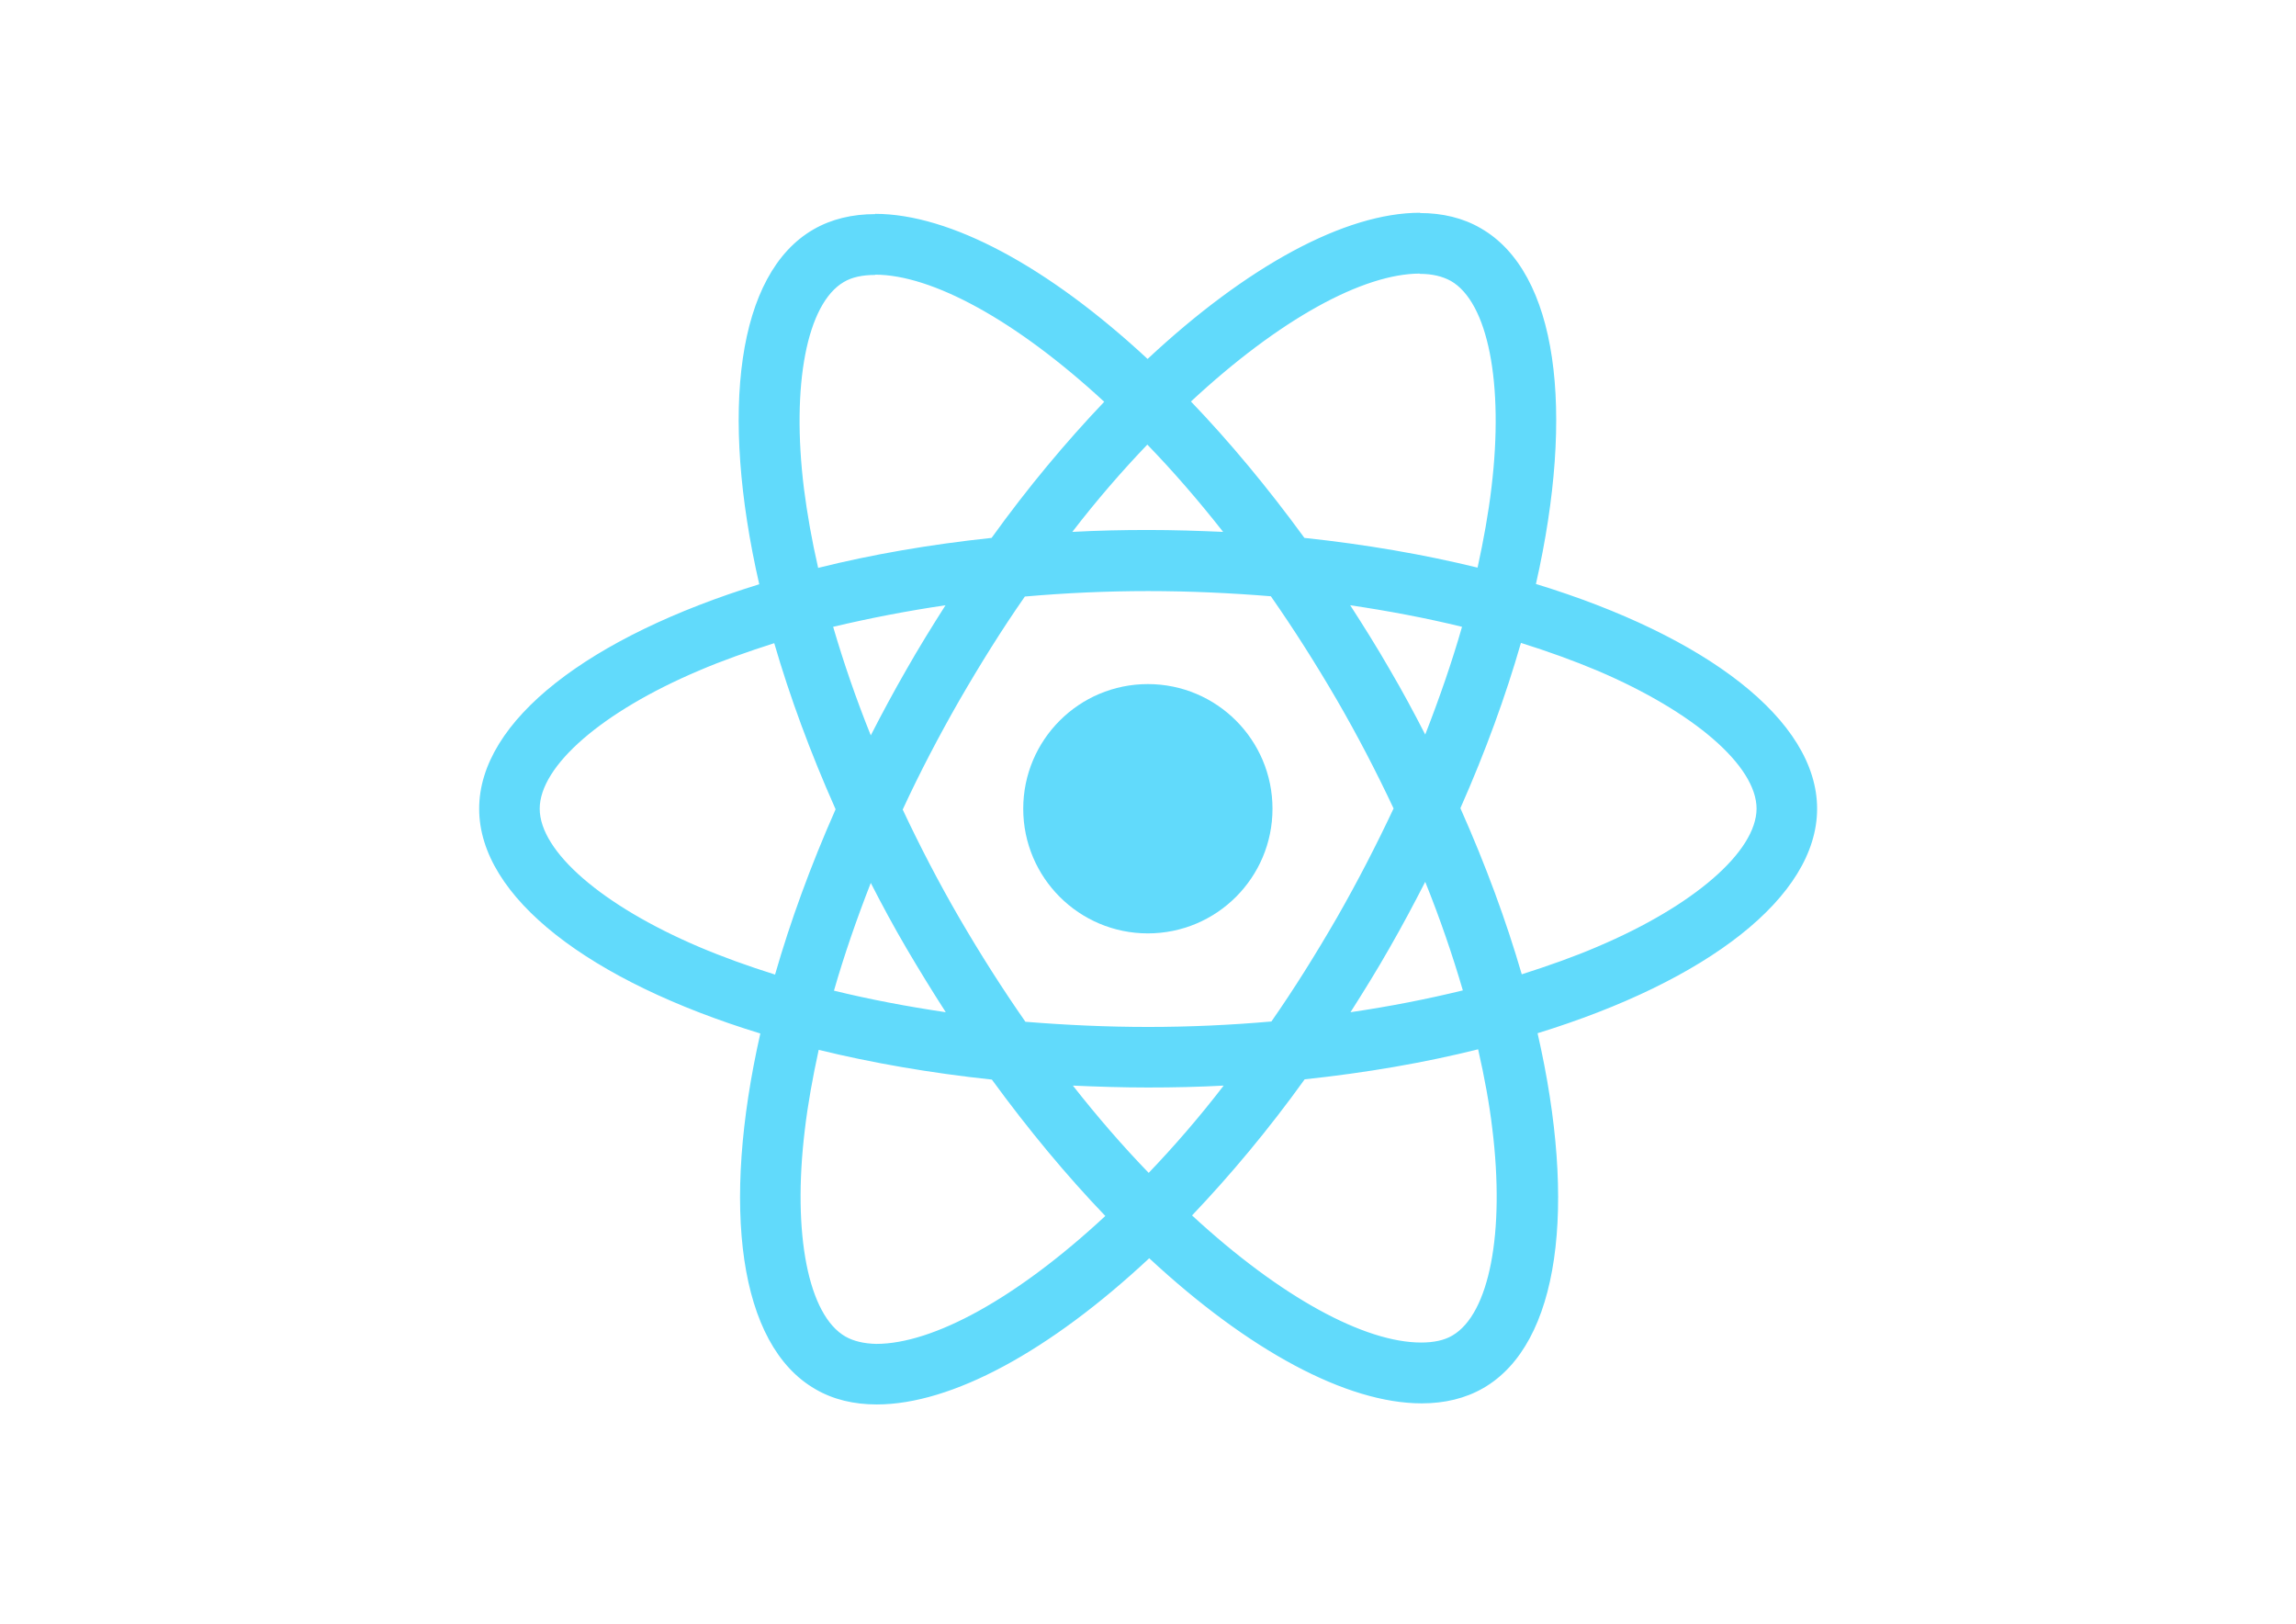
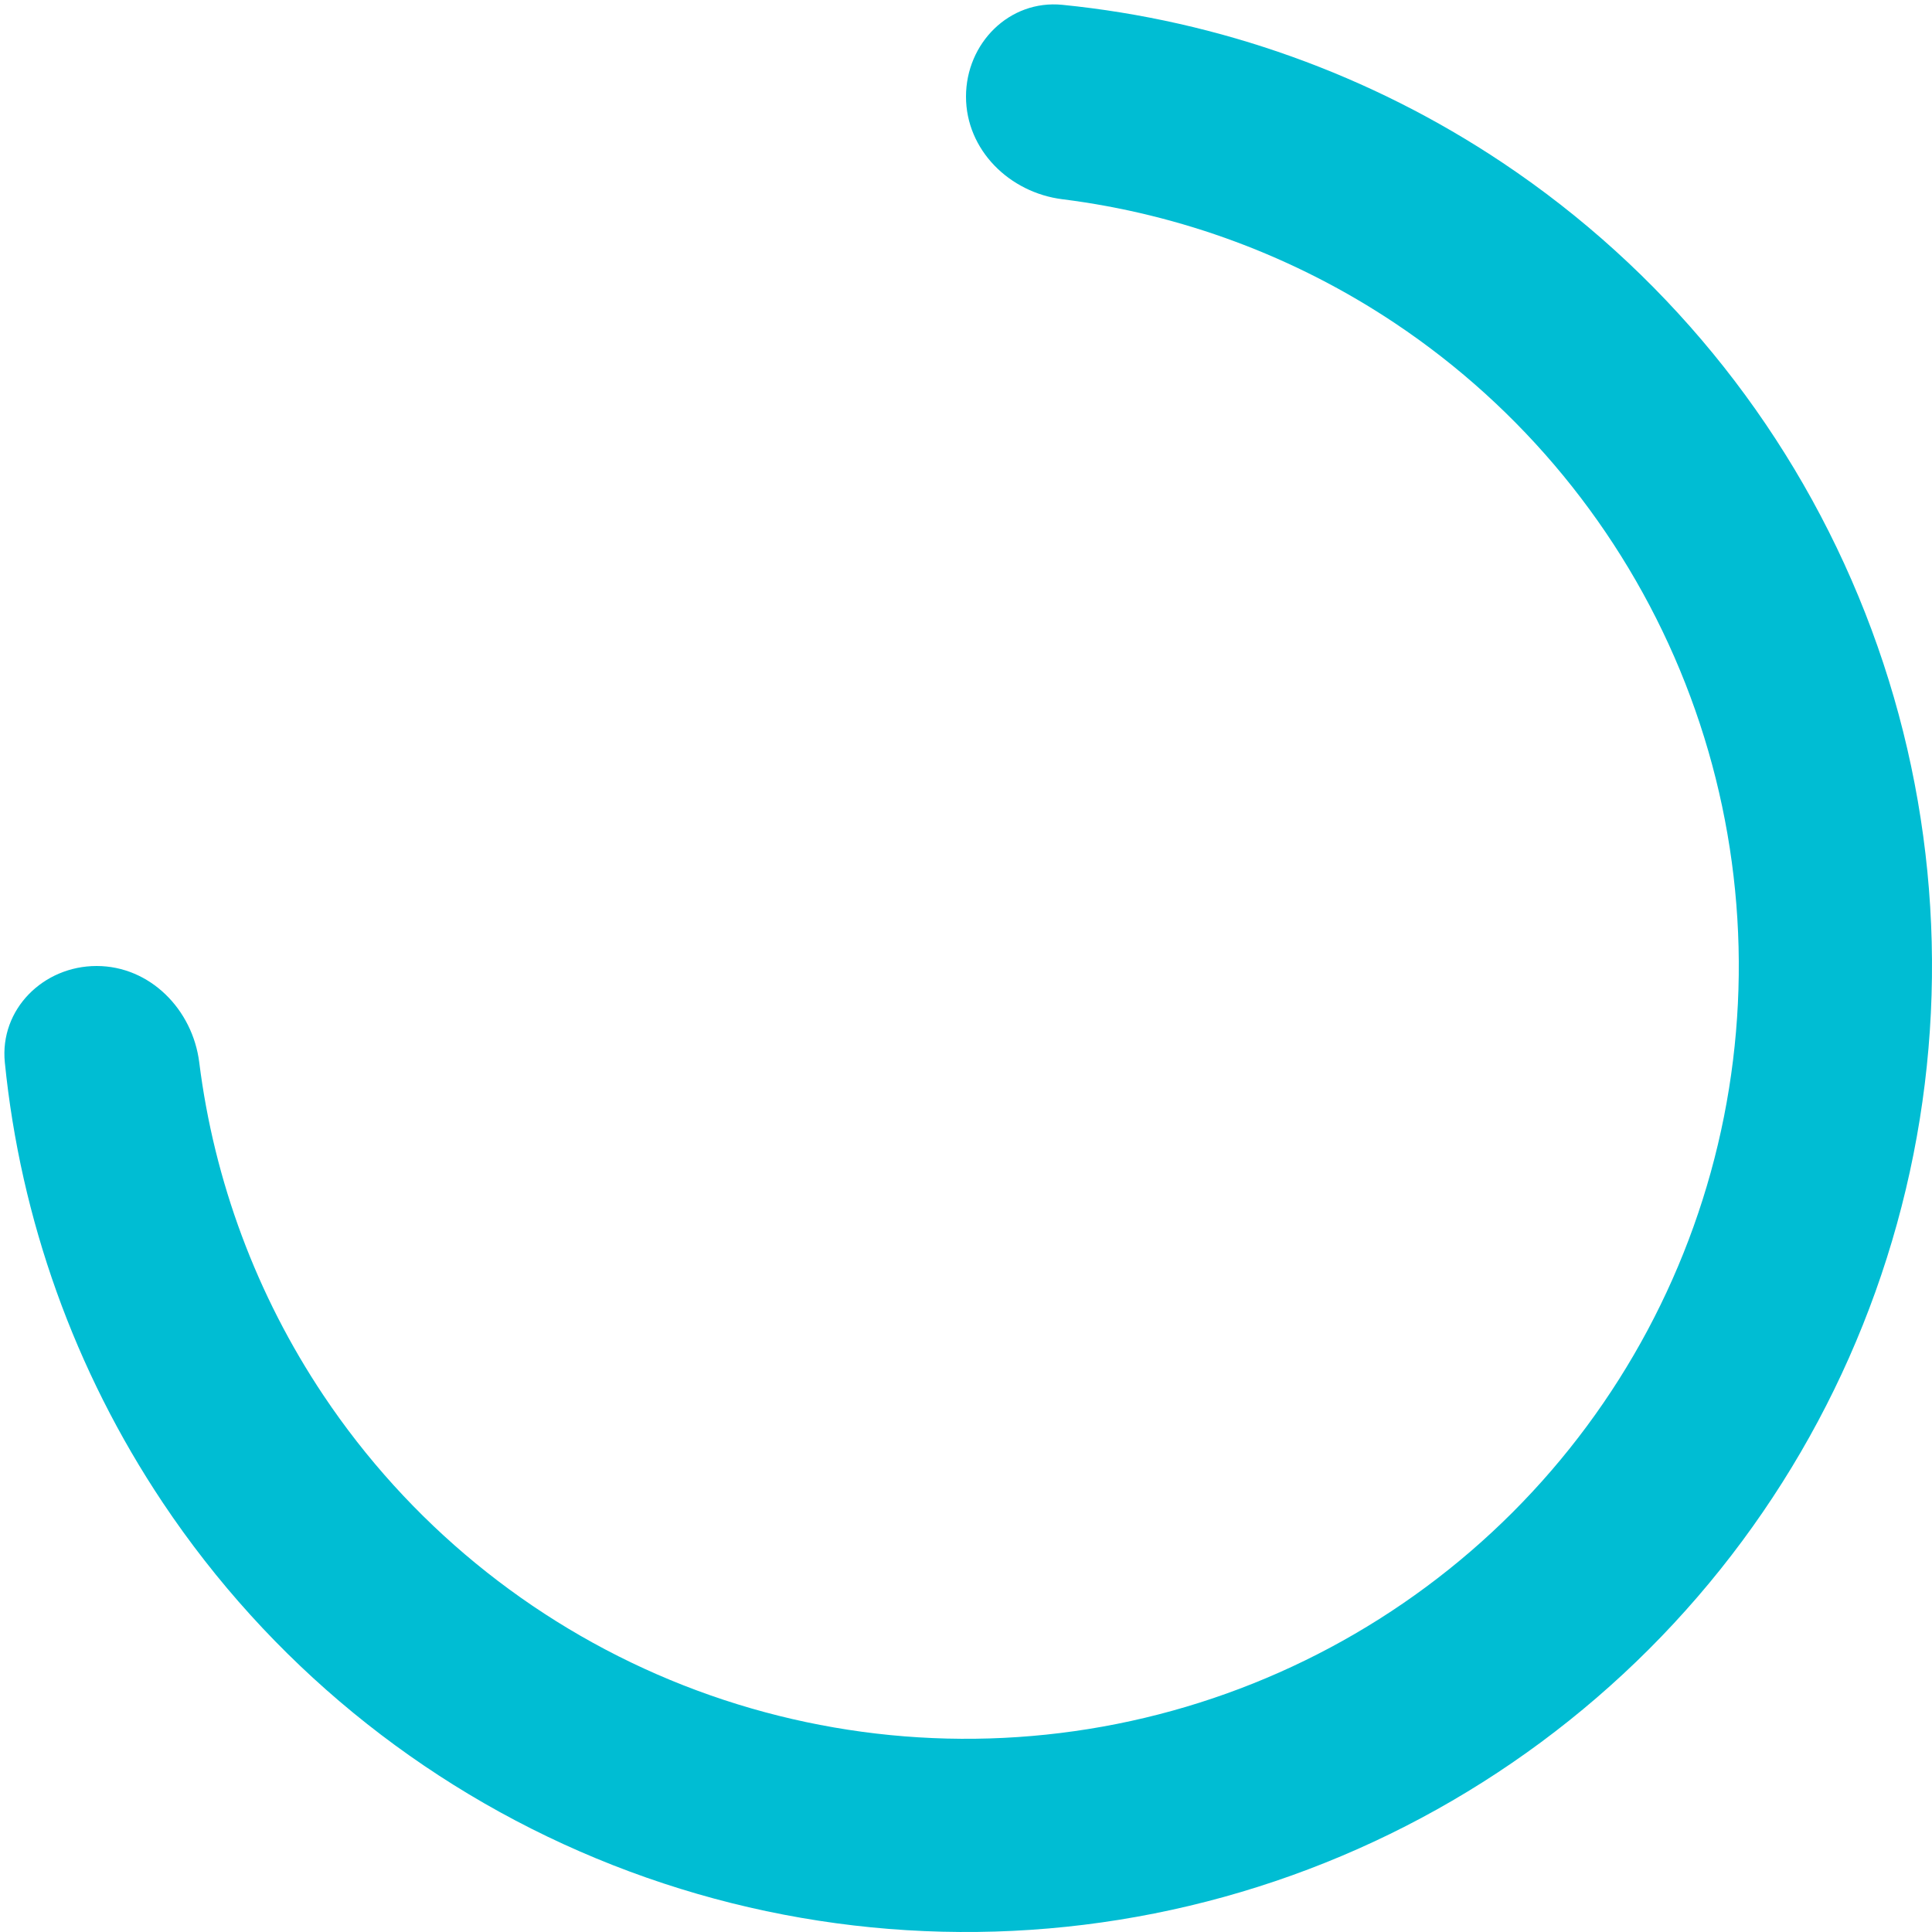
- <svg xmlns="http://www.w3.org/2000/svg" viewBox="0 0 841.9 595.3">
-   <g fill="#61DAFB">
-     <path d="M666.3 296.5c0-32.5-40.7-63.3-103.1-82.4 14.4-63.6 8-114.2-20.2-130.4-6.5-3.8-14.1-5.6-22.4-5.6v22.3c4.6 0 8.3.9 11.4 2.6 13.6 7.8 19.5 37.5 14.9 75.7-1.1 9.4-2.9 19.3-5.1 29.4-19.6-4.8-41-8.5-63.5-10.9-13.5-18.5-27.5-35.3-41.6-50 32.6-30.3 63.2-46.9 84-46.9V78c-27.5 0-63.5 19.6-99.9 53.6-36.4-33.8-72.4-53.2-99.9-53.2v22.3c20.7 0 51.4 16.5 84 46.6-14 14.7-28 31.4-41.3 49.9-22.6 2.4-44 6.1-63.6 11-2.3-10-4-19.7-5.2-29-4.7-38.2 1.1-67.9 14.6-75.8 3-1.8 6.9-2.6 11.5-2.6V78.5c-8.4 0-16 1.8-22.6 5.6-28.1 16.2-34.4 66.7-19.9 130.1-62.2 19.2-102.7 49.9-102.7 82.3 0 32.5 40.7 63.3 103.1 82.4-14.4 63.6-8 114.2 20.2 130.4 6.5 3.8 14.1 5.6 22.5 5.6 27.5 0 63.5-19.6 99.9-53.6 36.4 33.8 72.4 53.2 99.9 53.2 8.4 0 16-1.8 22.6-5.6 28.1-16.2 34.4-66.7 19.9-130.1 62-19.1 102.5-49.9 102.5-82.3zm-130.2-66.7c-3.7 12.9-8.3 26.2-13.5 39.5-4.1-8-8.4-16-13.1-24-4.6-8-9.5-15.8-14.4-23.4 14.2 2.1 27.9 4.7 41 7.9zm-45.8 106.5c-7.8 13.5-15.8 26.3-24.1 38.2-14.9 1.3-30 2-45.2 2-15.1 0-30.2-.7-45-1.9-8.3-11.9-16.4-24.6-24.2-38-7.6-13.1-14.5-26.4-20.8-39.8 6.2-13.4 13.2-26.8 20.7-39.9 7.8-13.5 15.8-26.3 24.1-38.2 14.9-1.3 30-2 45.2-2 15.1 0 30.2.7 45 1.9 8.3 11.9 16.4 24.6 24.2 38 7.6 13.1 14.5 26.4 20.8 39.8-6.3 13.4-13.2 26.8-20.7 39.9zm32.3-13c5.4 13.4 10 26.8 13.8 39.8-13.1 3.2-26.9 5.9-41.2 8 4.9-7.7 9.8-15.6 14.4-23.7 4.6-8 8.9-16.1 13-24.1zM421.2 430c-9.3-9.6-18.6-20.3-27.8-32 9 .4 18.2.7 27.5.7 9.4 0 18.7-.2 27.8-.7-9 11.7-18.3 22.4-27.5 32zm-74.4-58.9c-14.2-2.1-27.9-4.7-41-7.9 3.7-12.9 8.3-26.2 13.5-39.5 4.1 8 8.4 16 13.1 24 4.7 8 9.5 15.8 14.4 23.4zM420.7 163c9.3 9.6 18.6 20.3 27.8 32-9-.4-18.2-.7-27.5-.7-9.4 0-18.7.2-27.8.7 9-11.7 18.3-22.4 27.5-32zm-74 58.9c-4.9 7.7-9.8 15.6-14.4 23.7-4.6 8-8.9 16-13 24-5.4-13.4-10-26.8-13.8-39.8 13.1-3.1 26.9-5.8 41.2-7.9zm-90.5 125.2c-35.4-15.1-58.3-34.9-58.3-50.6 0-15.7 22.9-35.6 58.3-50.6 8.6-3.7 18-7 27.7-10.1 5.7 19.6 13.2 40 22.5 60.9-9.2 20.8-16.6 41.1-22.2 60.6-9.9-3.1-19.3-6.5-28-10.2zM310 490c-13.6-7.8-19.5-37.5-14.9-75.7 1.1-9.4 2.9-19.3 5.1-29.4 19.6 4.8 41 8.5 63.5 10.9 13.5 18.5 27.5 35.3 41.6 50-32.6 30.3-63.2 46.9-84 46.9-4.5-.1-8.3-1-11.3-2.7zm237.2-76.2c4.7 38.2-1.1 67.9-14.6 75.8-3 1.8-6.9 2.6-11.5 2.6-20.7 0-51.4-16.5-84-46.6 14-14.7 28-31.4 41.3-49.9 22.6-2.4 44-6.1 63.6-11 2.3 10.1 4.1 19.8 5.2 29.1zm38.5-66.7c-8.6 3.7-18 7-27.7 10.1-5.7-19.6-13.2-40-22.5-60.9 9.2-20.8 16.6-41.1 22.2-60.6 9.9 3.1 19.3 6.5 28.1 10.2 35.4 15.1 58.3 34.9 58.3 50.6-.1 15.7-23 35.6-58.4 50.6zM320.8 78.4z" />
-     <circle cx="420.9" cy="296.5" r="45.7" />
-     <path d="M520.5 78.1z" />
-   </g>
+ <svg xmlns="http://www.w3.org/2000/svg" width="80" height="80" viewBox="0 0 48 48" fill="none">
+   <path d="M24 2.4C24 1.075 25.077 -0.012 26.396 0.12C30.296 0.511 34.054 1.854 37.334 4.045C41.281 6.682 44.357 10.43 46.173 14.816C47.99 19.201 48.465 24.027 47.539 28.682C46.613 33.338 44.327 37.614 40.971 40.971C37.614 44.327 33.338 46.613 28.682 47.539C24.027 48.465 19.201 47.99 14.816 46.173C10.43 44.357 6.682 41.281 4.045 37.334C1.854 34.054 0.511 30.296 0.12 26.396C-0.012 25.077 1.075 24 2.4 24C3.725 24 4.785 25.079 4.95 26.394C5.32 29.343 6.372 32.177 8.036 34.667C10.146 37.824 13.144 40.285 16.652 41.739C20.161 43.192 24.021 43.572 27.746 42.831C31.47 42.09 34.891 40.262 37.577 37.577C40.262 34.891 42.09 31.47 42.831 27.746C43.572 24.021 43.192 20.161 41.739 16.652C40.285 13.144 37.824 10.146 34.667 8.036C32.177 6.372 29.343 5.32 26.394 4.95C25.079 4.785 24 3.725 24 2.4Z" fill="#00BDD3" />
</svg>
